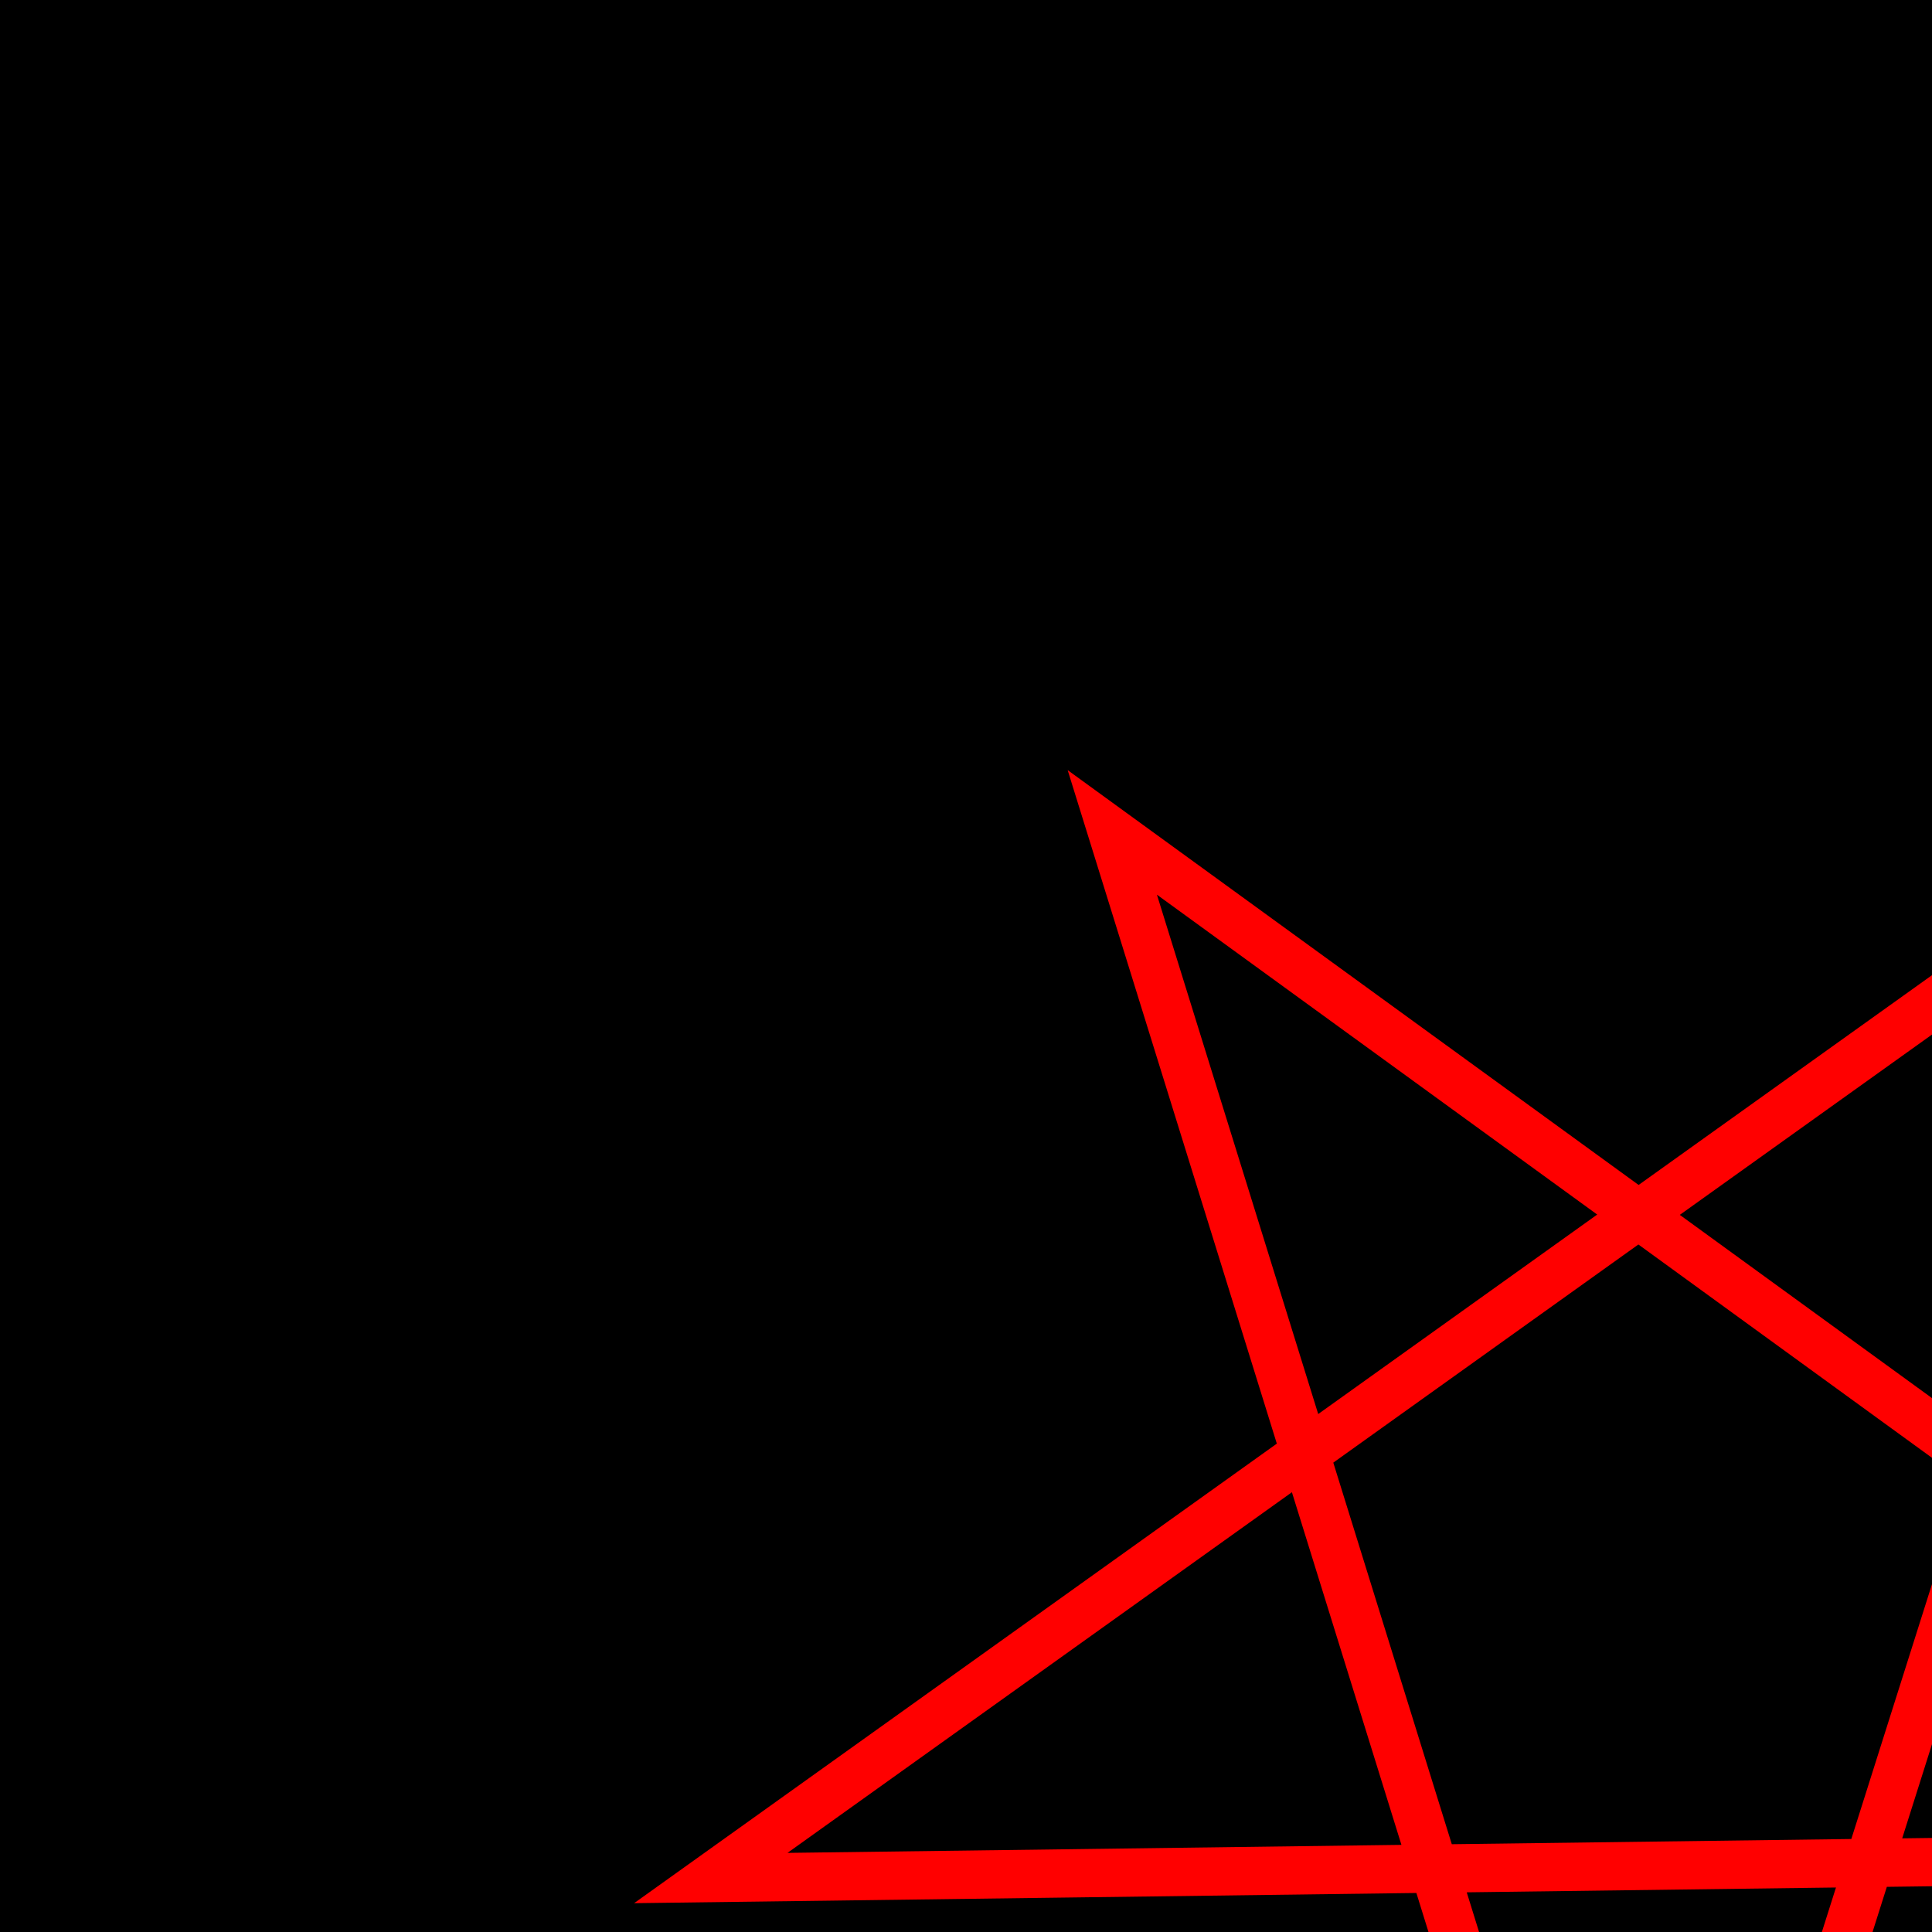
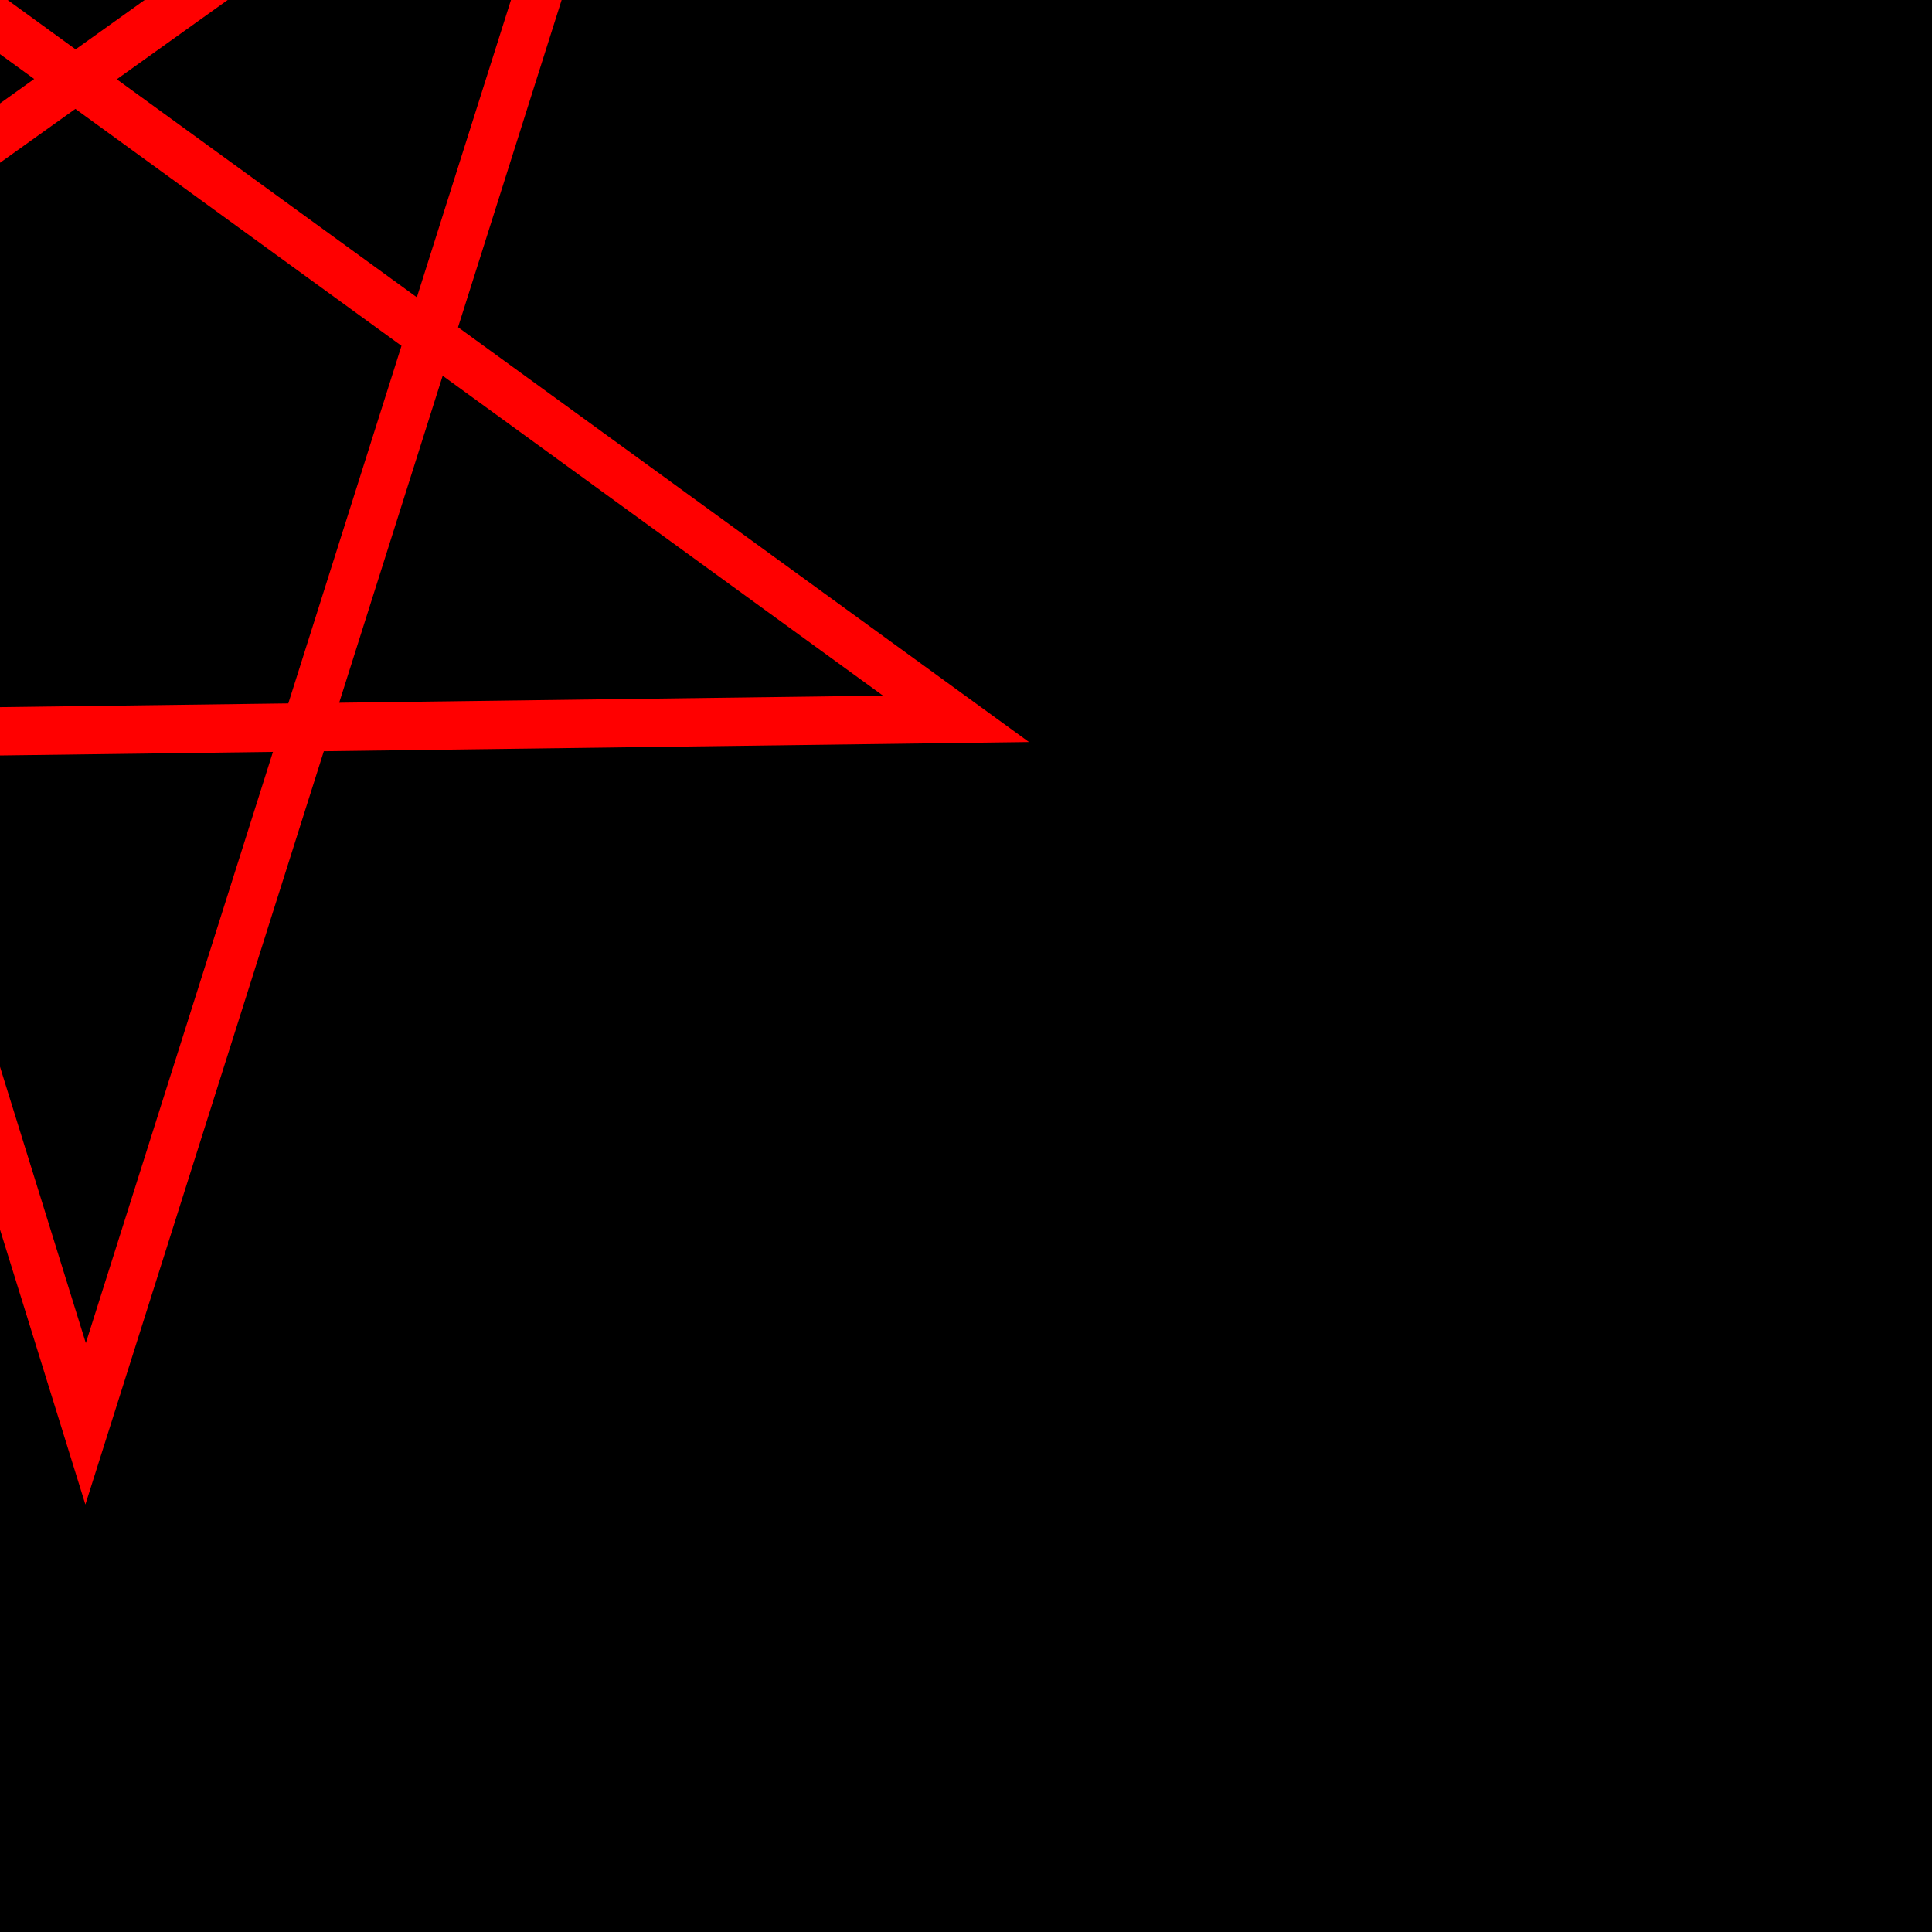
<svg xmlns="http://www.w3.org/2000/svg" width="200" height="200" viewbox="0 0 200 200">
  <rect fill="black" x="0" y="0" width="200" height="200" />
-   <polygon points="100,10 40,190 190,78 10,78 160,190" transform="translate (100, 90) rotate(36) translate(0,-90)" style="fill:black;stroke:red;stroke-width:5;fill-rule:nonzero;" />
+   <polygon points="100,10 40,190 190,78 10,78 160,190" transform="translate (100, 90) rotate(36) translate(-200,-90)" style="fill:black;stroke:red;stroke-width:5;fill-rule:nonzero;" />
</svg>
